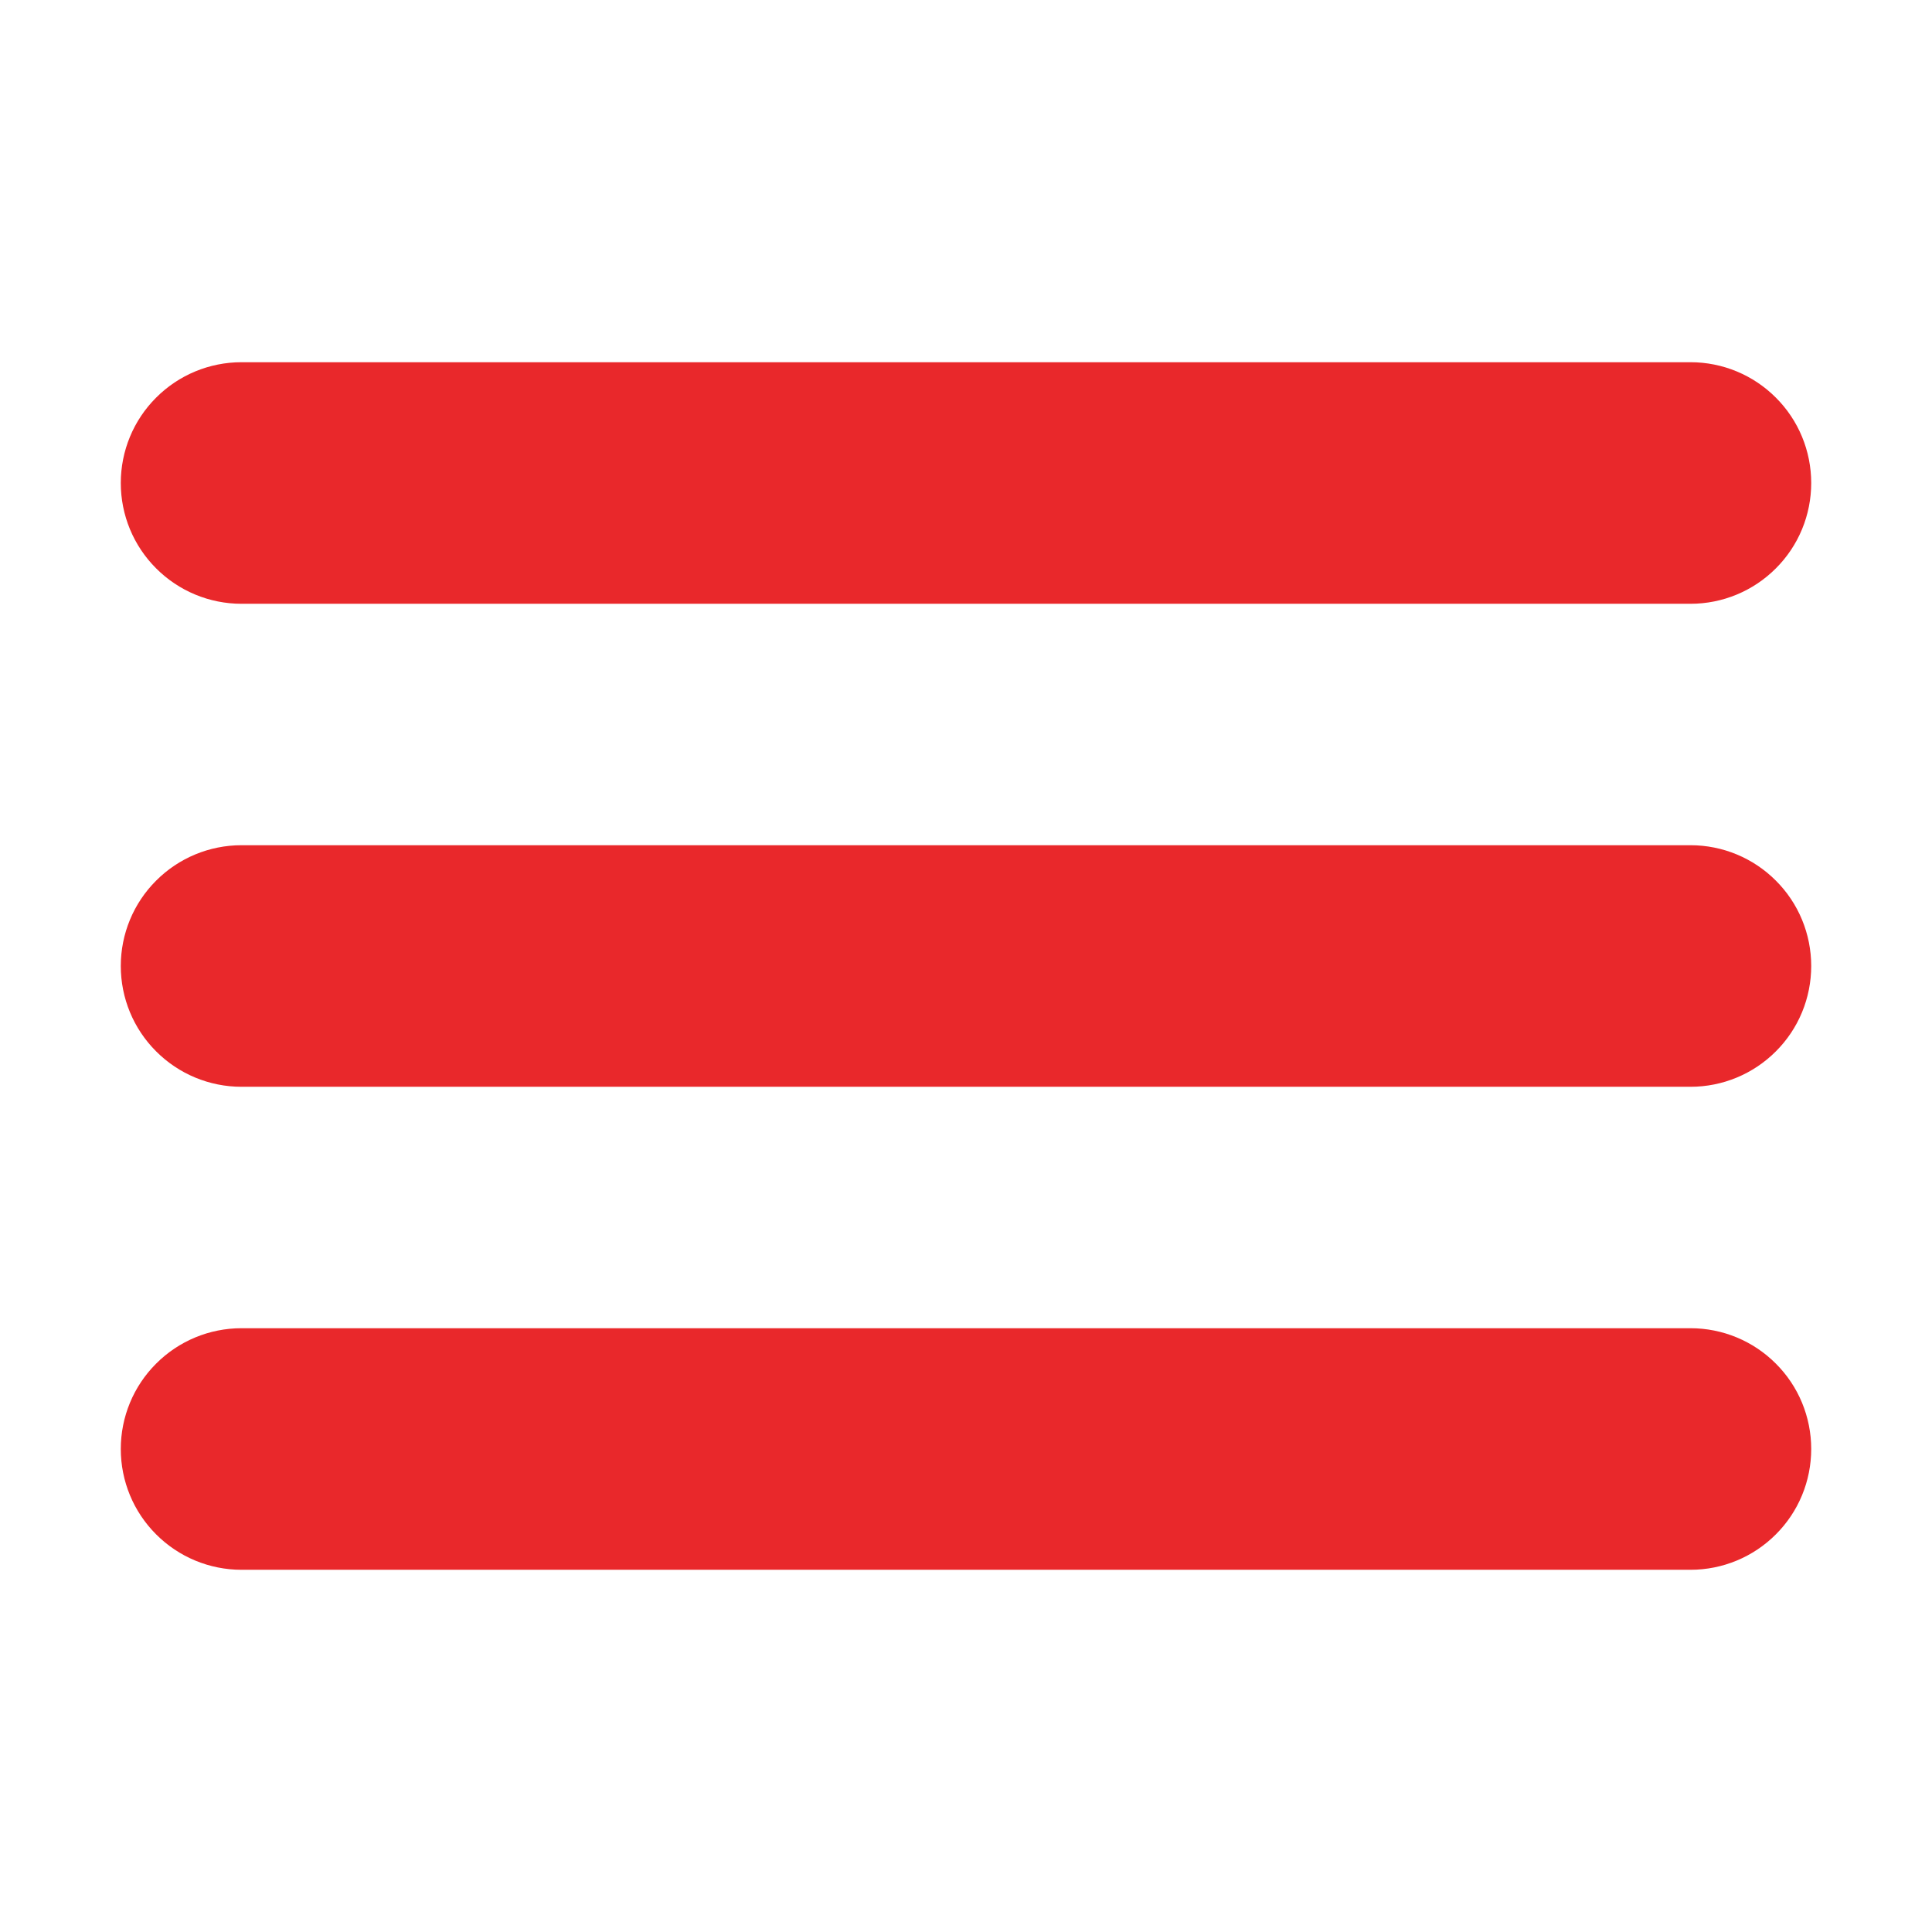
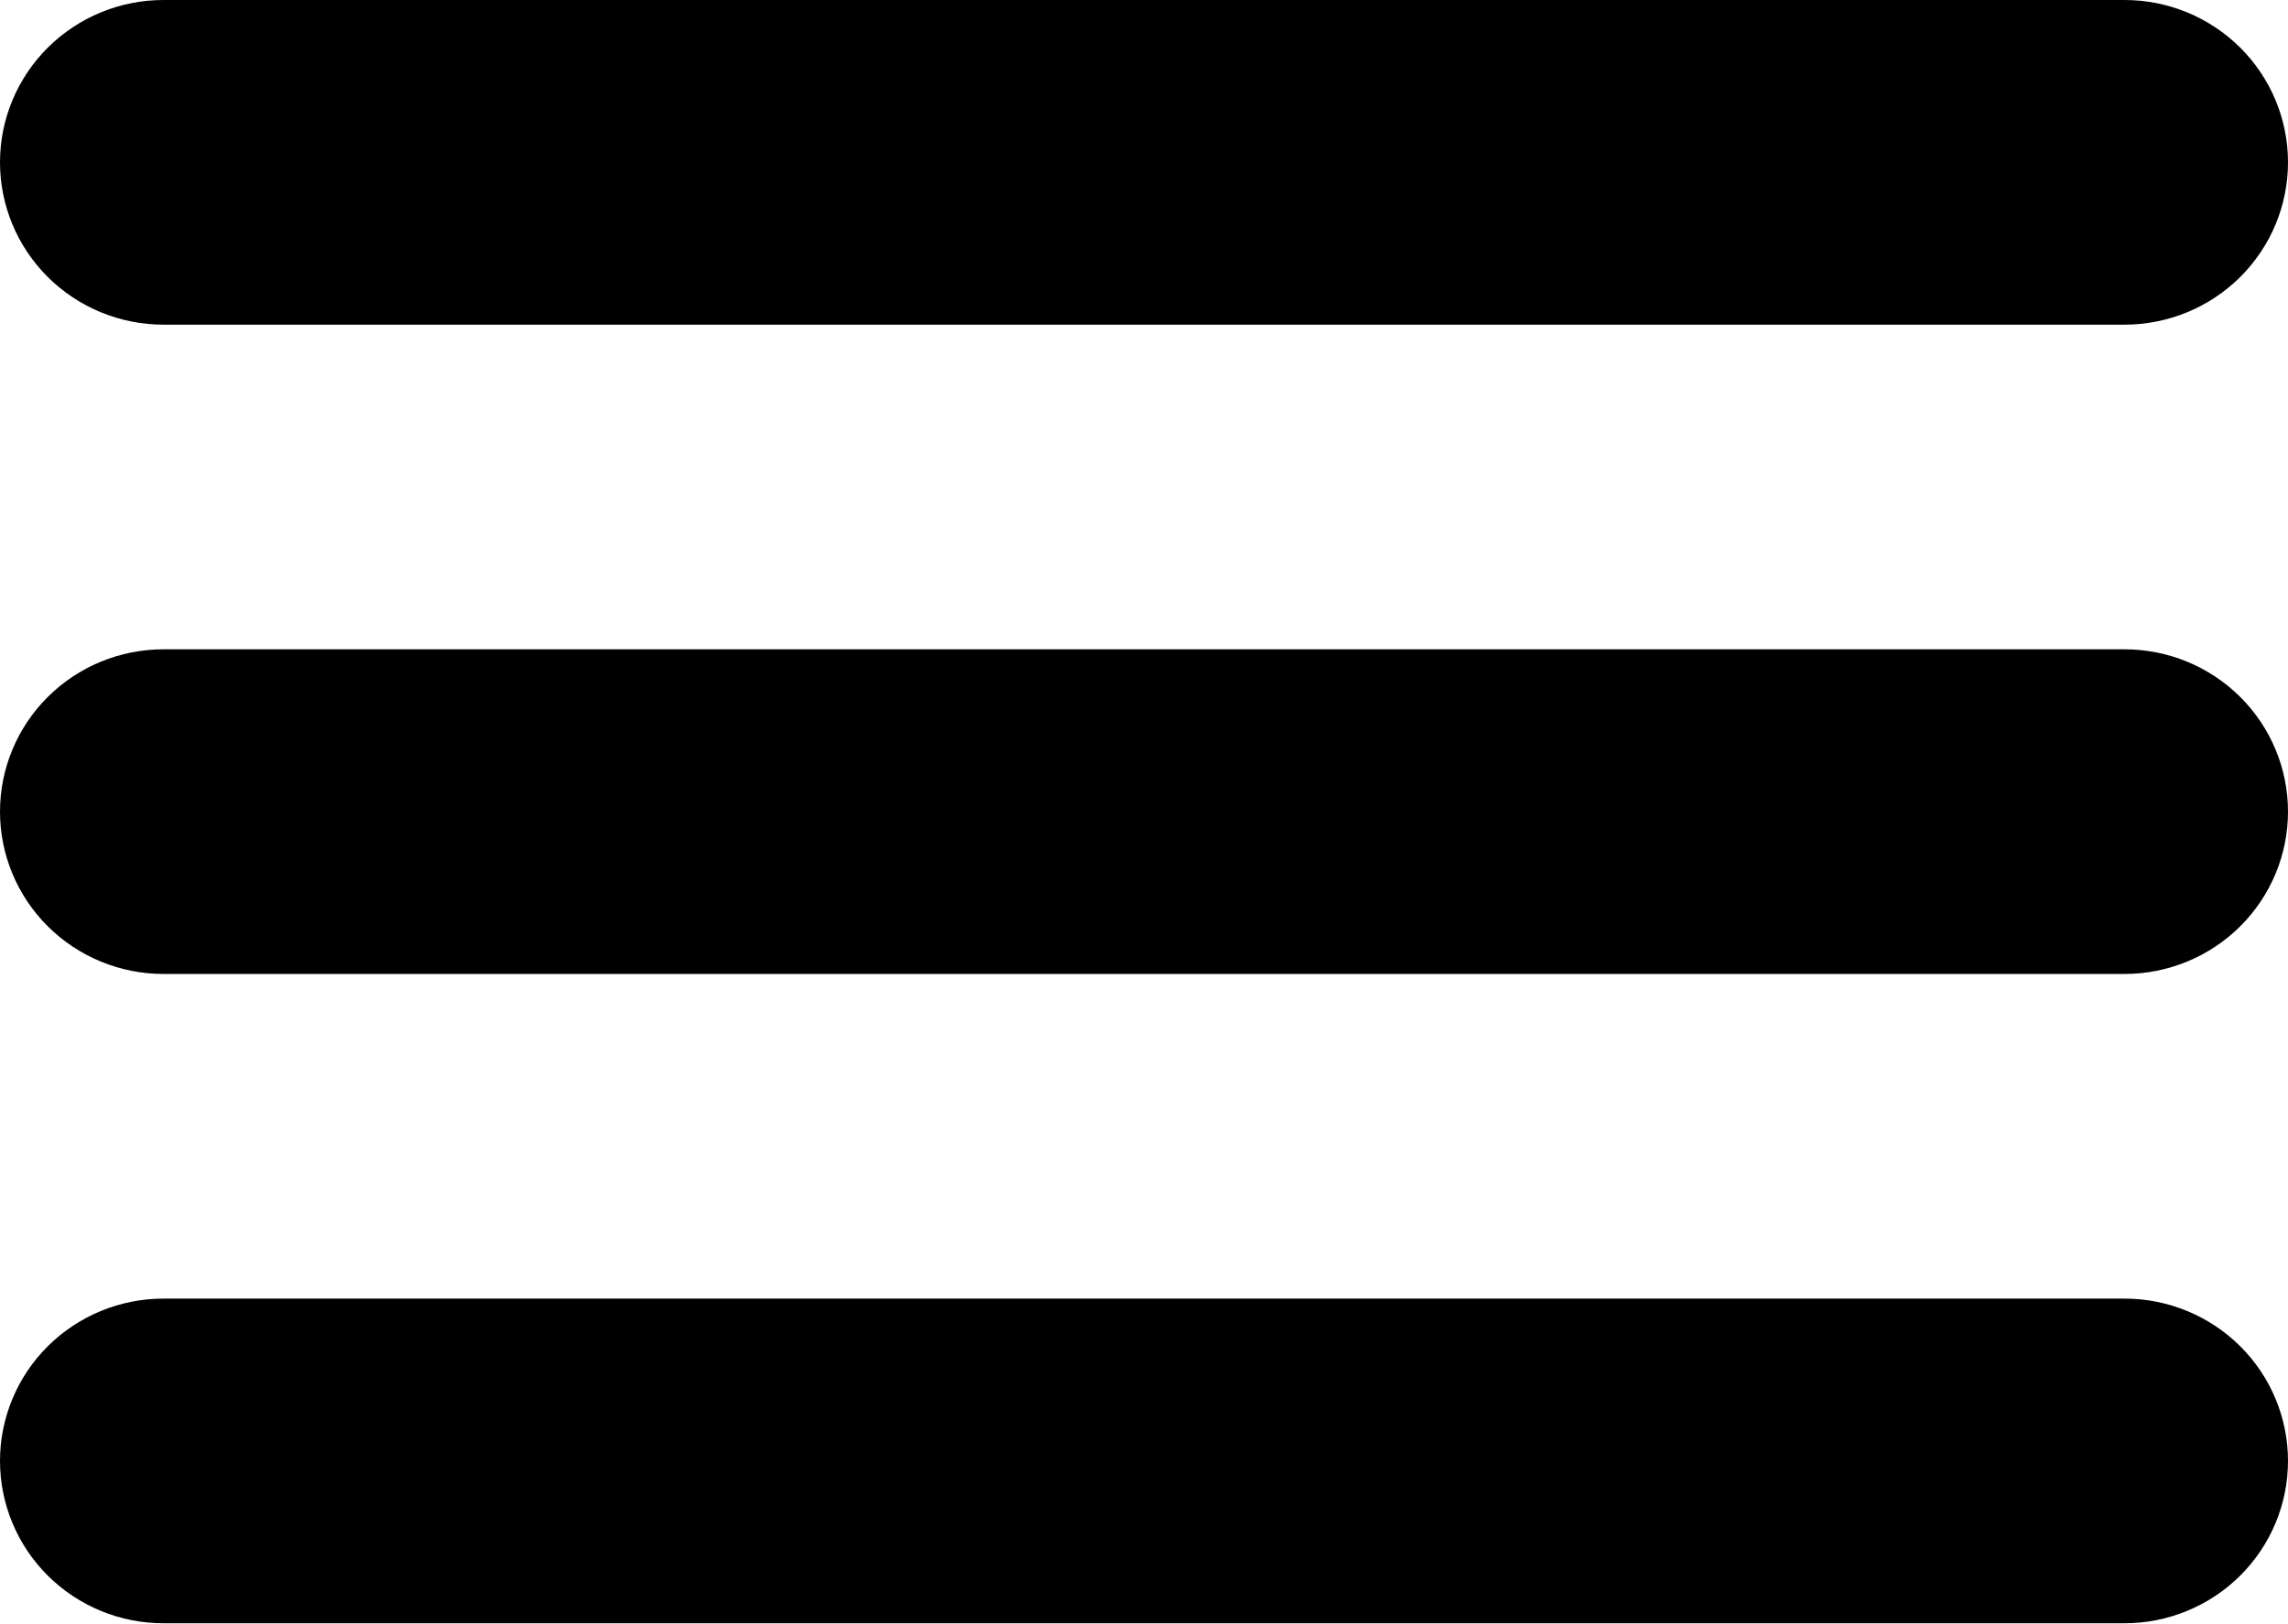
- <svg xmlns="http://www.w3.org/2000/svg" width="27" height="27" viewBox="0 0 27 27" fill="none">
-   <path d="M23.625 8.438H3.375C2.927 8.438 2.498 8.26 2.182 7.943C1.865 7.627 1.688 7.198 1.688 6.75C1.688 6.302 1.865 5.873 2.182 5.557C2.498 5.24 2.927 5.062 3.375 5.062H23.625C24.073 5.062 24.502 5.24 24.818 5.557C25.135 5.873 25.312 6.302 25.312 6.75C25.312 7.198 25.135 7.627 24.818 7.943C24.502 8.26 24.073 8.438 23.625 8.438ZM25.312 13.5C25.312 13.052 25.135 12.623 24.818 12.307C24.502 11.99 24.073 11.812 23.625 11.812H3.375C2.927 11.812 2.498 11.99 2.182 12.307C1.865 12.623 1.688 13.052 1.688 13.5C1.688 13.948 1.865 14.377 2.182 14.693C2.498 15.01 2.927 15.188 3.375 15.188H23.625C24.073 15.188 24.502 15.01 24.818 14.693C25.135 14.377 25.312 13.948 25.312 13.5ZM25.312 20.25C25.312 19.802 25.135 19.373 24.818 19.057C24.502 18.74 24.073 18.562 23.625 18.562H3.375C2.927 18.562 2.498 18.74 2.182 19.057C1.865 19.373 1.688 19.802 1.688 20.25C1.688 20.698 1.865 21.127 2.182 21.443C2.498 21.76 2.927 21.938 3.375 21.938H23.625C24.073 21.938 24.502 21.76 24.818 21.443C25.135 21.127 25.312 20.698 25.312 20.25Z" fill="#E9282B" />
+ <svg xmlns="http://www.w3.org/2000/svg" width="62" height="44" viewBox="0 0 62 44" fill="none">
+   <path d="M57.571 8.8H4.429C3.254 8.8 2.128 8.336 1.297 7.511C0.467 6.686 0 5.567 0 4.4C0 3.233 0.467 2.114 1.297 1.289C2.128 0.464 3.254 0 4.429 0H57.571C58.746 0 59.872 0.464 60.703 1.289C61.533 2.114 62 3.233 62 4.4C62 5.567 61.533 6.686 60.703 7.511C59.872 8.336 58.746 8.8 57.571 8.8ZM62 22C62 20.833 61.533 19.714 60.703 18.889C59.872 18.064 58.746 17.6 57.571 17.6H4.429C3.254 17.6 2.128 18.064 1.297 18.889C0.467 19.714 0 20.833 0 22C0 23.167 0.467 24.286 1.297 25.111C2.128 25.936 3.254 26.4 4.429 26.4H57.571C58.746 26.4 59.872 25.936 60.703 25.111C61.533 24.286 62 23.167 62 22ZM62 39.6C62 38.433 61.533 37.314 60.703 36.489C59.872 35.664 58.746 35.2 57.571 35.2H4.429C3.254 35.2 2.128 35.664 1.297 36.489C0.467 37.314 0 38.433 0 39.6C0 40.767 0.467 41.886 1.297 42.711C2.128 43.536 3.254 44 4.429 44H57.571C58.746 44 59.872 43.536 60.703 42.711C61.533 41.886 62 40.767 62 39.6Z" fill="black" />
</svg>
